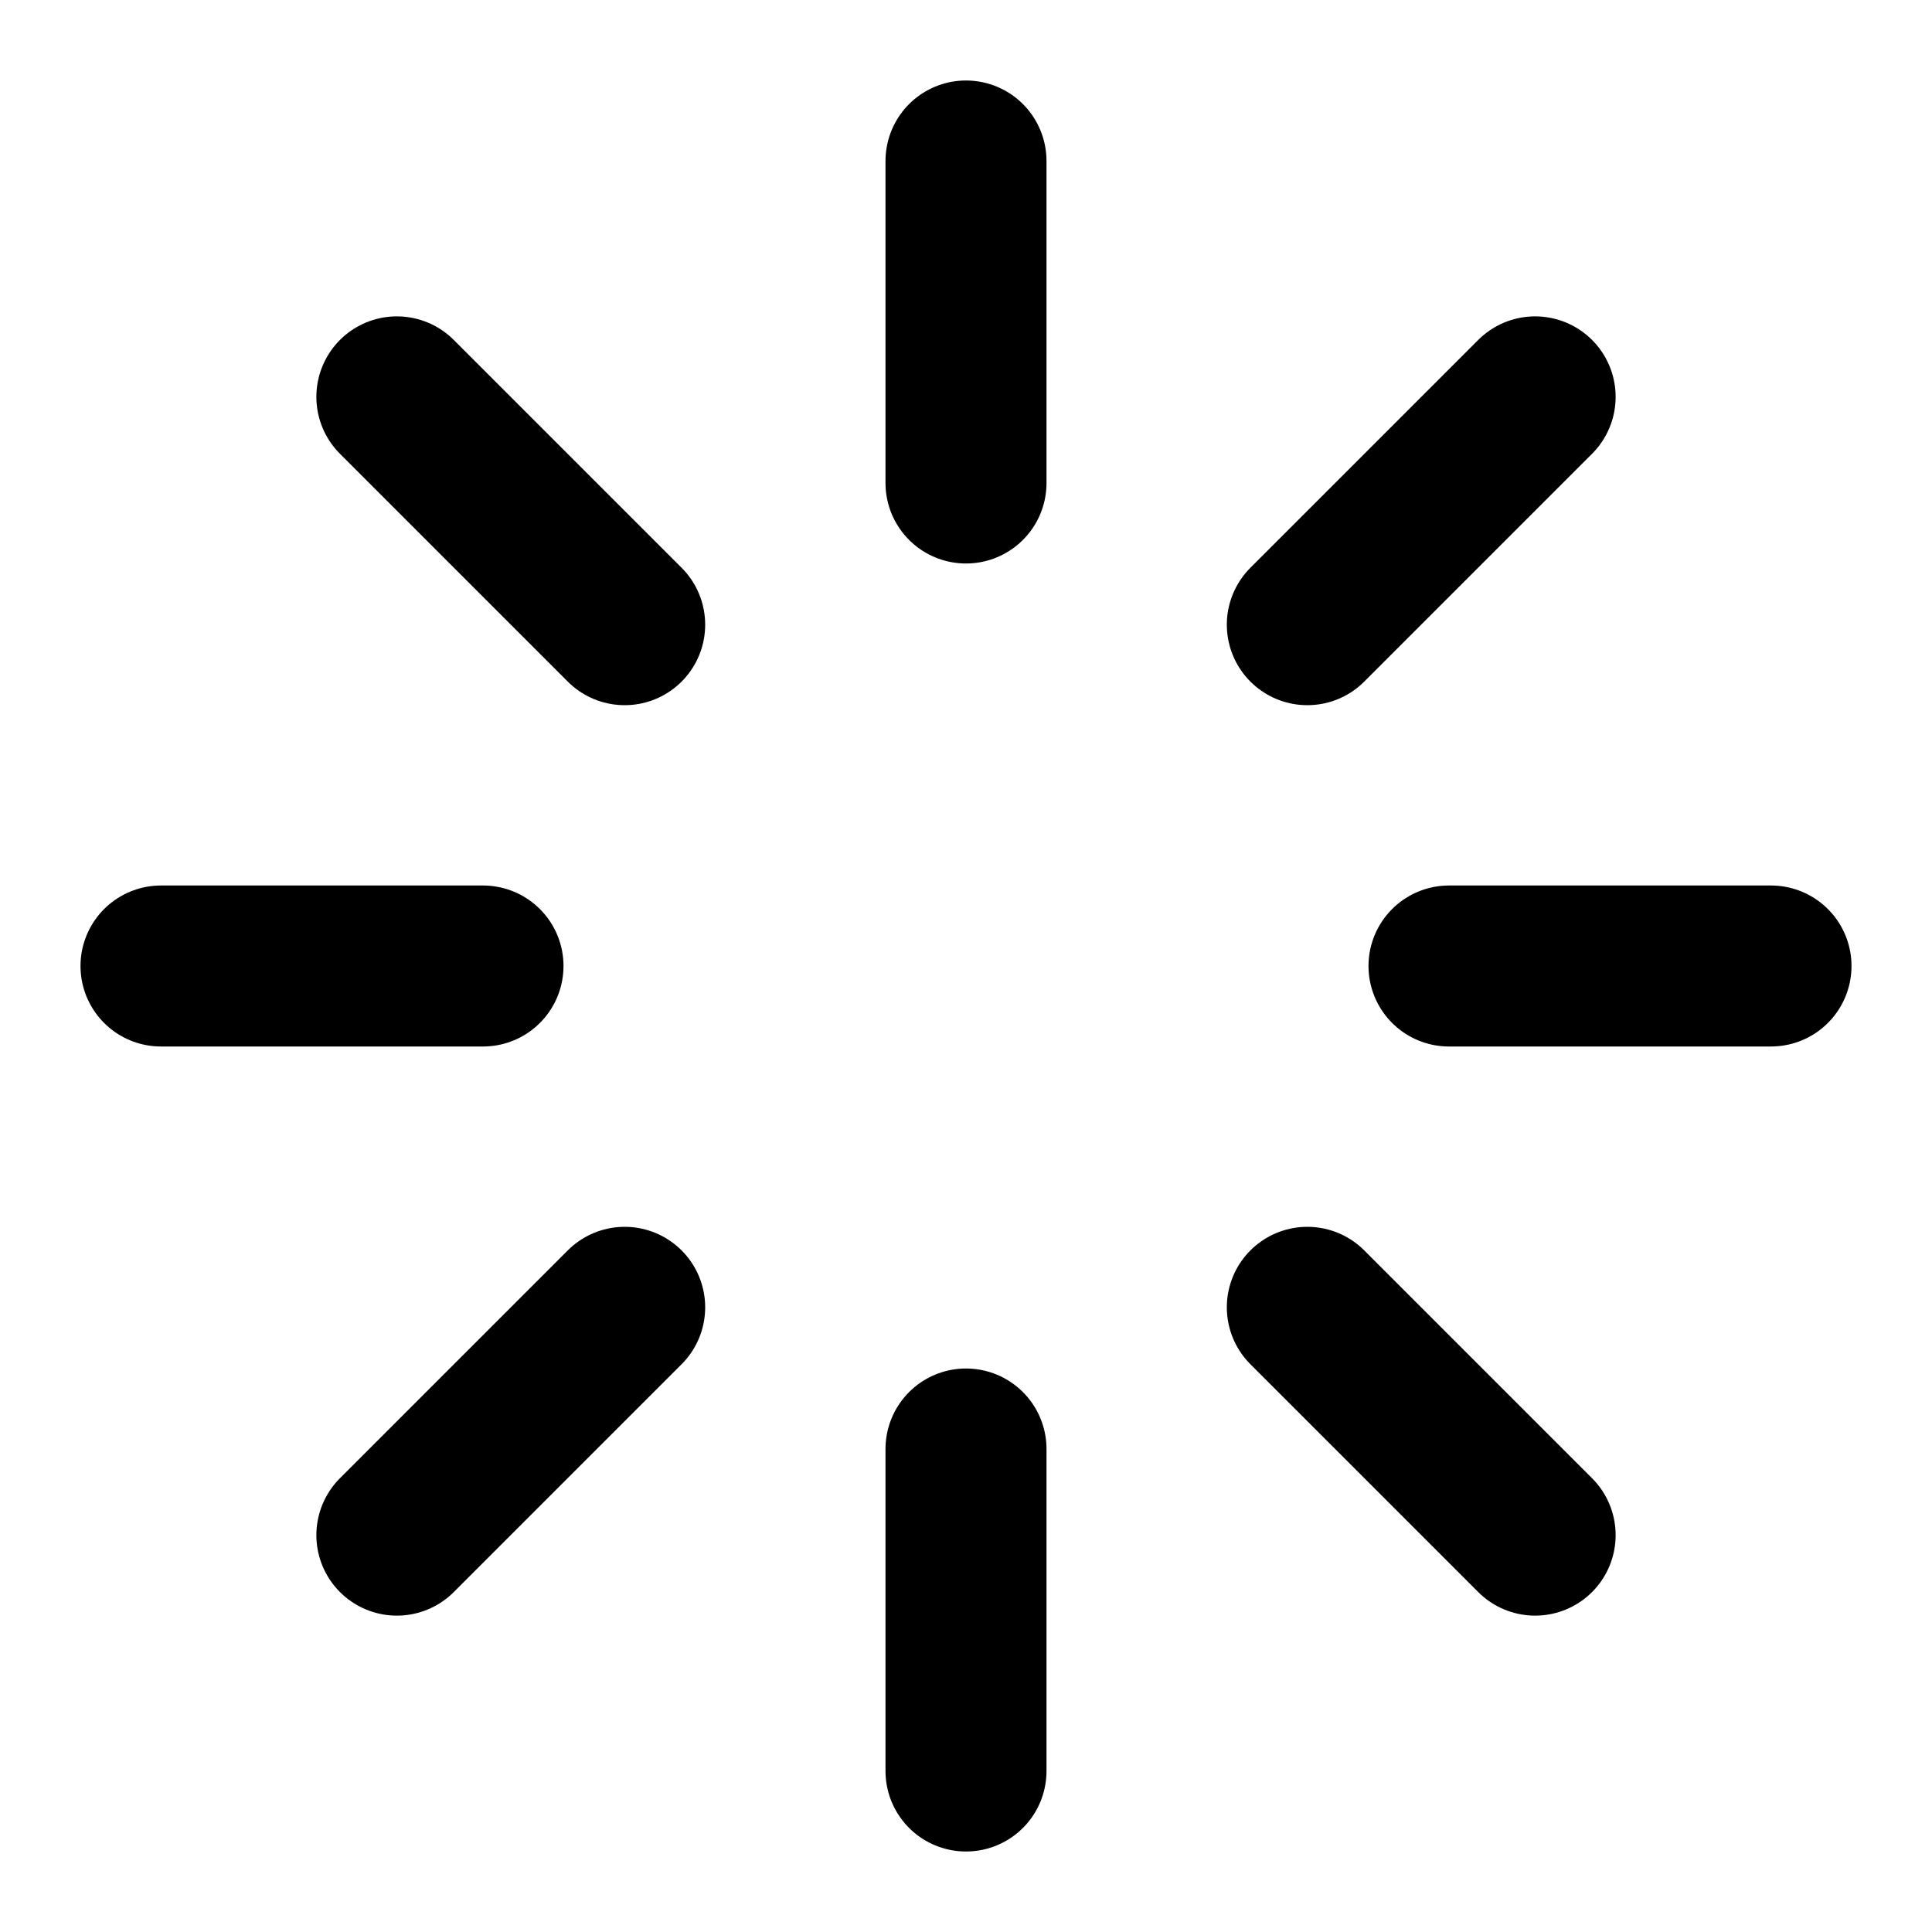
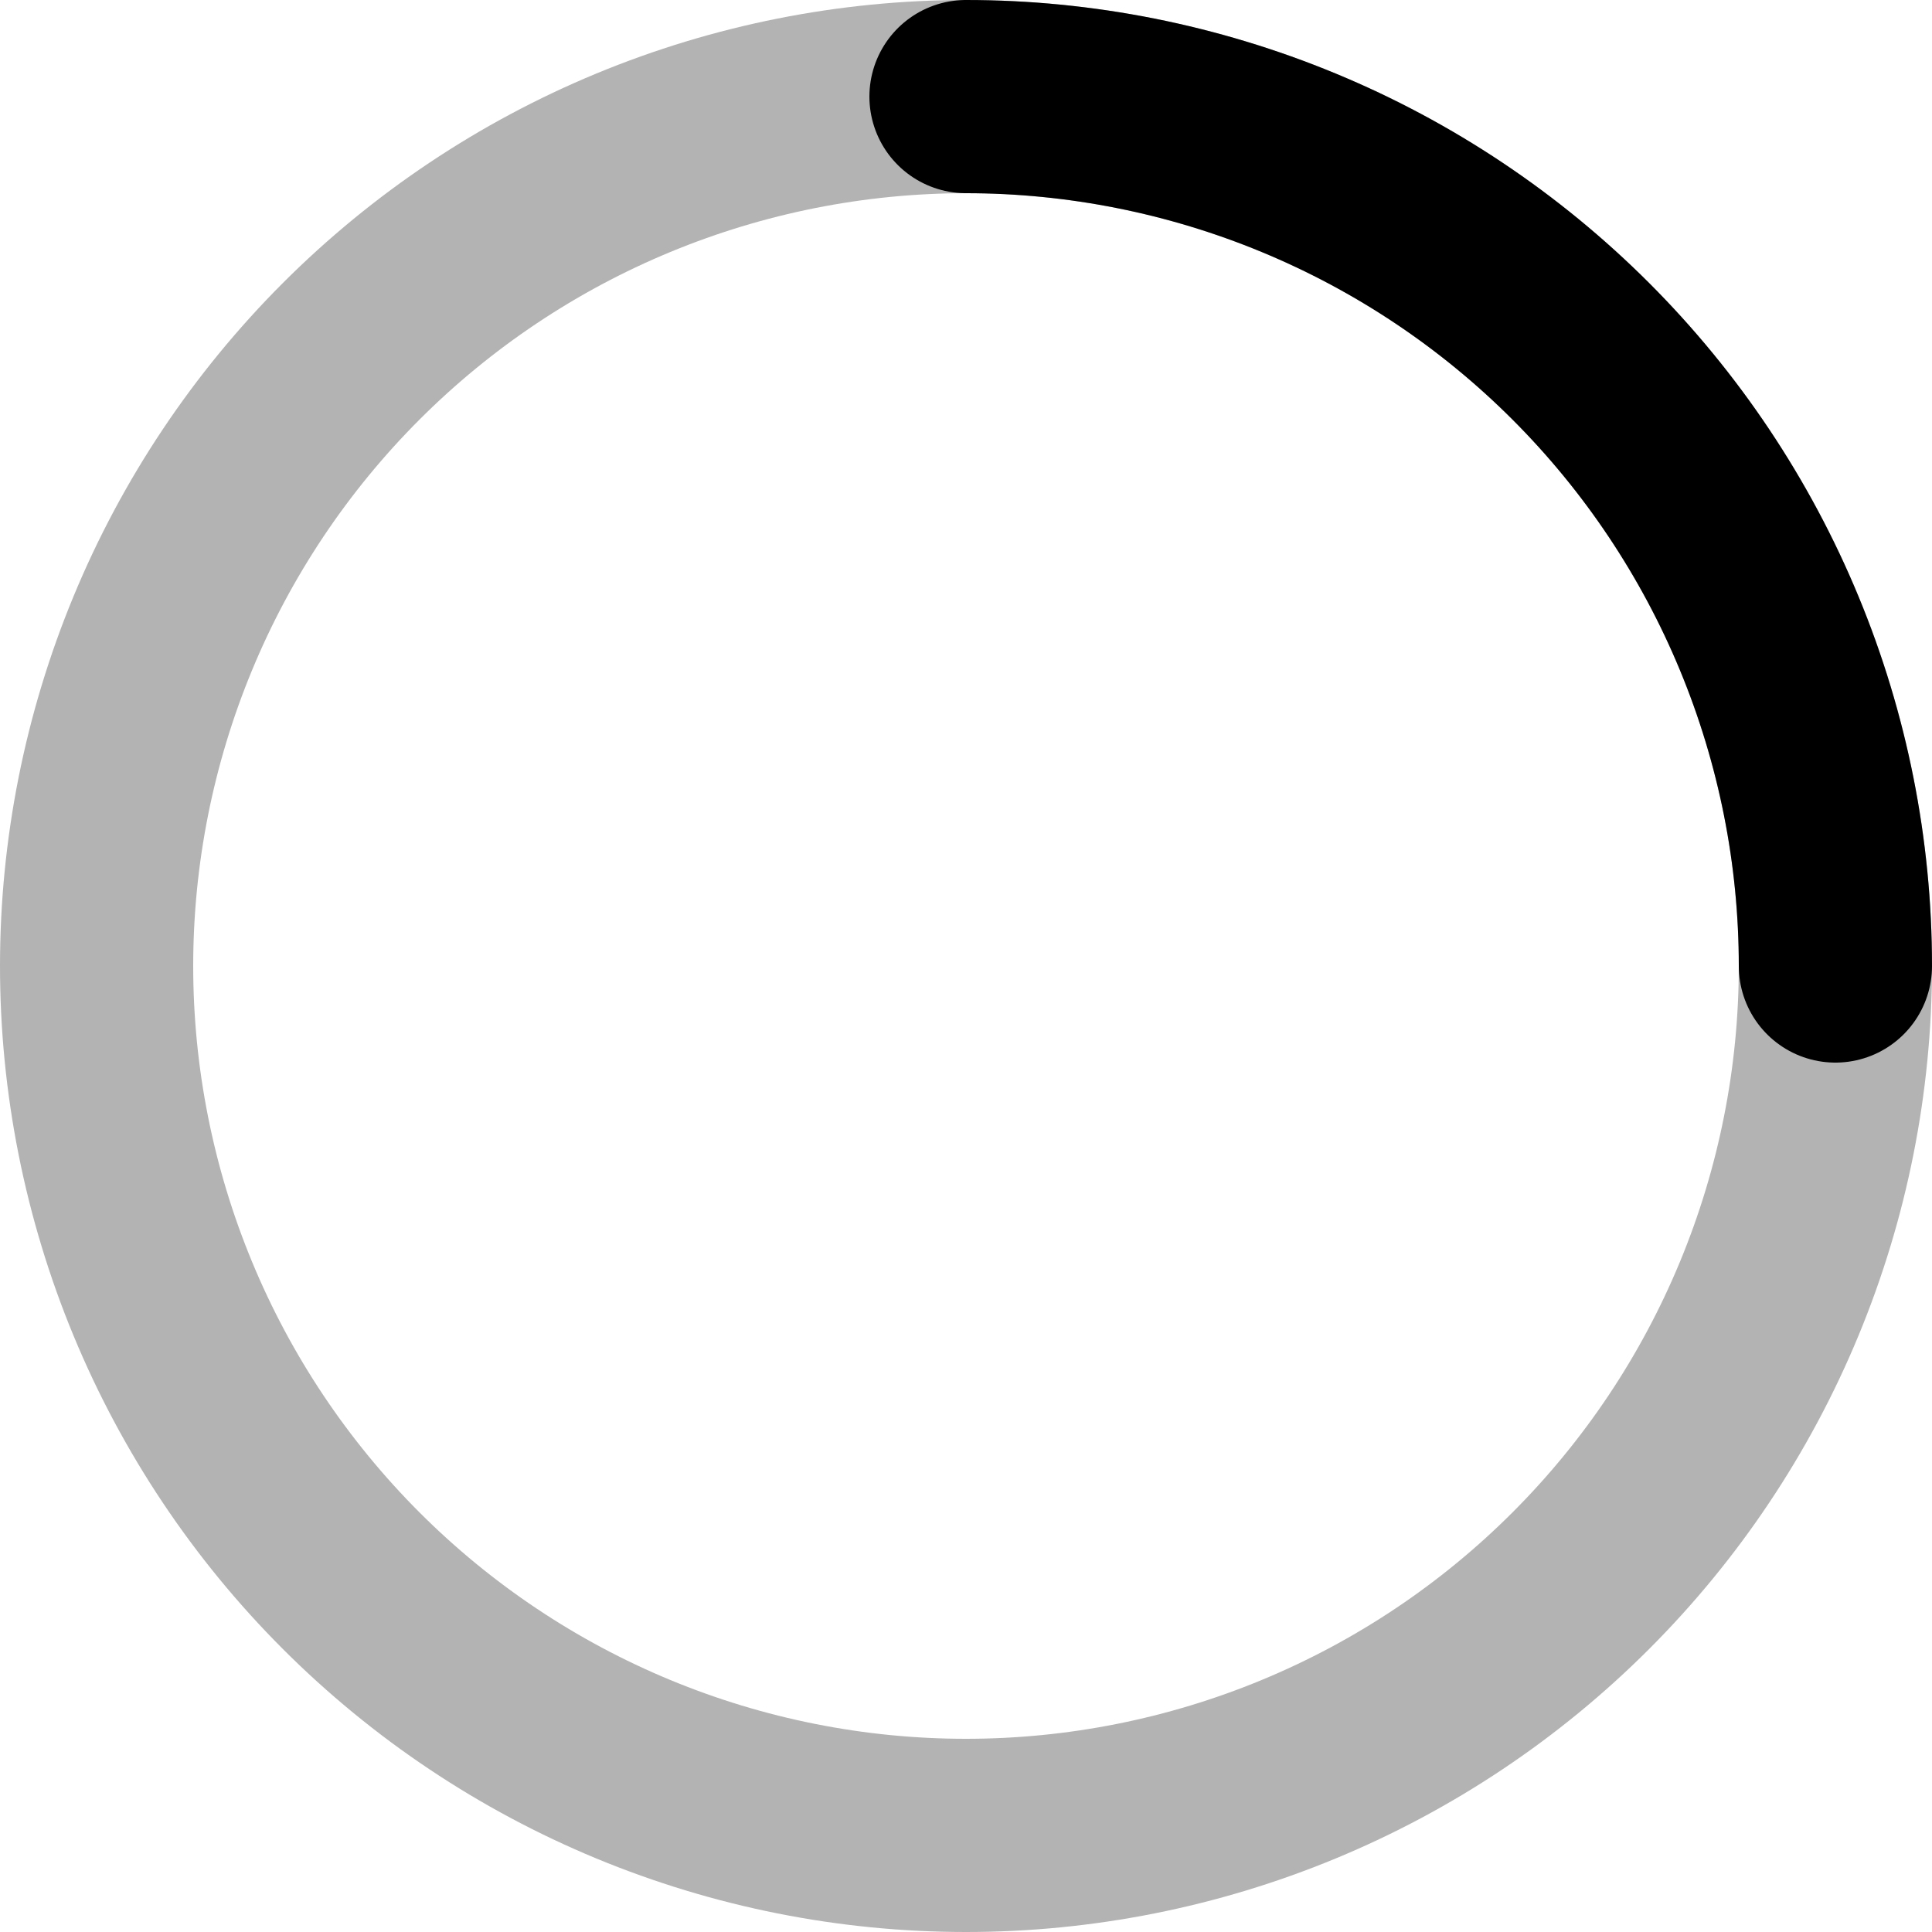
- <svg xmlns="http://www.w3.org/2000/svg" width="24" height="24" viewBox="0 0 24 24" fill="none" stroke="currentColor" stroke-width="2" stroke-linecap="round" stroke-linejoin="round">
-   <path d="M12 2V6M12 18V22M4.93 4.93L7.76 7.76M16.24 16.24L19.07 19.07M2 12H6M18 12H22M4.93 19.07L7.76 16.24M16.24 7.76L19.07 4.93" />
+ <svg xmlns="http://www.w3.org/2000/svg" width="20" height="20" viewBox="0 0 20 20" fill="none" stroke="currentColor">
+   <path opacity="0.3" d="M19 10C19 11.182 18.767 12.352 18.315 13.444C17.863 14.536 17.2 15.528 16.364 16.364C15.528 17.2 14.536 17.863 13.444 18.315C12.352 18.767 11.182 19 10 19C8.818 19 7.648 18.767 6.556 18.315C5.464 17.863 4.472 17.2 3.636 16.364C2.8 15.528 2.137 14.536 1.685 13.444C1.233 12.352 1 11.182 1 10C1 8.818 1.233 7.648 1.685 6.556C2.137 5.464 2.8 4.472 3.636 3.636C4.472 2.8 5.464 2.137 6.556 1.685C7.648 1.233 8.818 1 10 1C11.182 1 12.352 1.233 13.444 1.685C14.536 2.137 15.528 2.8 16.364 3.636C17.2 4.472 17.863 5.464 18.315 6.556C18.767 7.648 19 8.818 19 10L19 10Z" stroke-width="2" stroke-linecap="round" stroke-linejoin="round" />
+   <path d="M10 1C11.182 1 12.352 1.233 13.444 1.685C14.536 2.137 15.528 2.8 16.364 3.636C17.2 4.472 17.863 5.464 18.315 6.556C18.767 7.648 19 8.818 19 10" stroke-width="2" stroke-linecap="round" stroke-linejoin="round" />
</svg>
